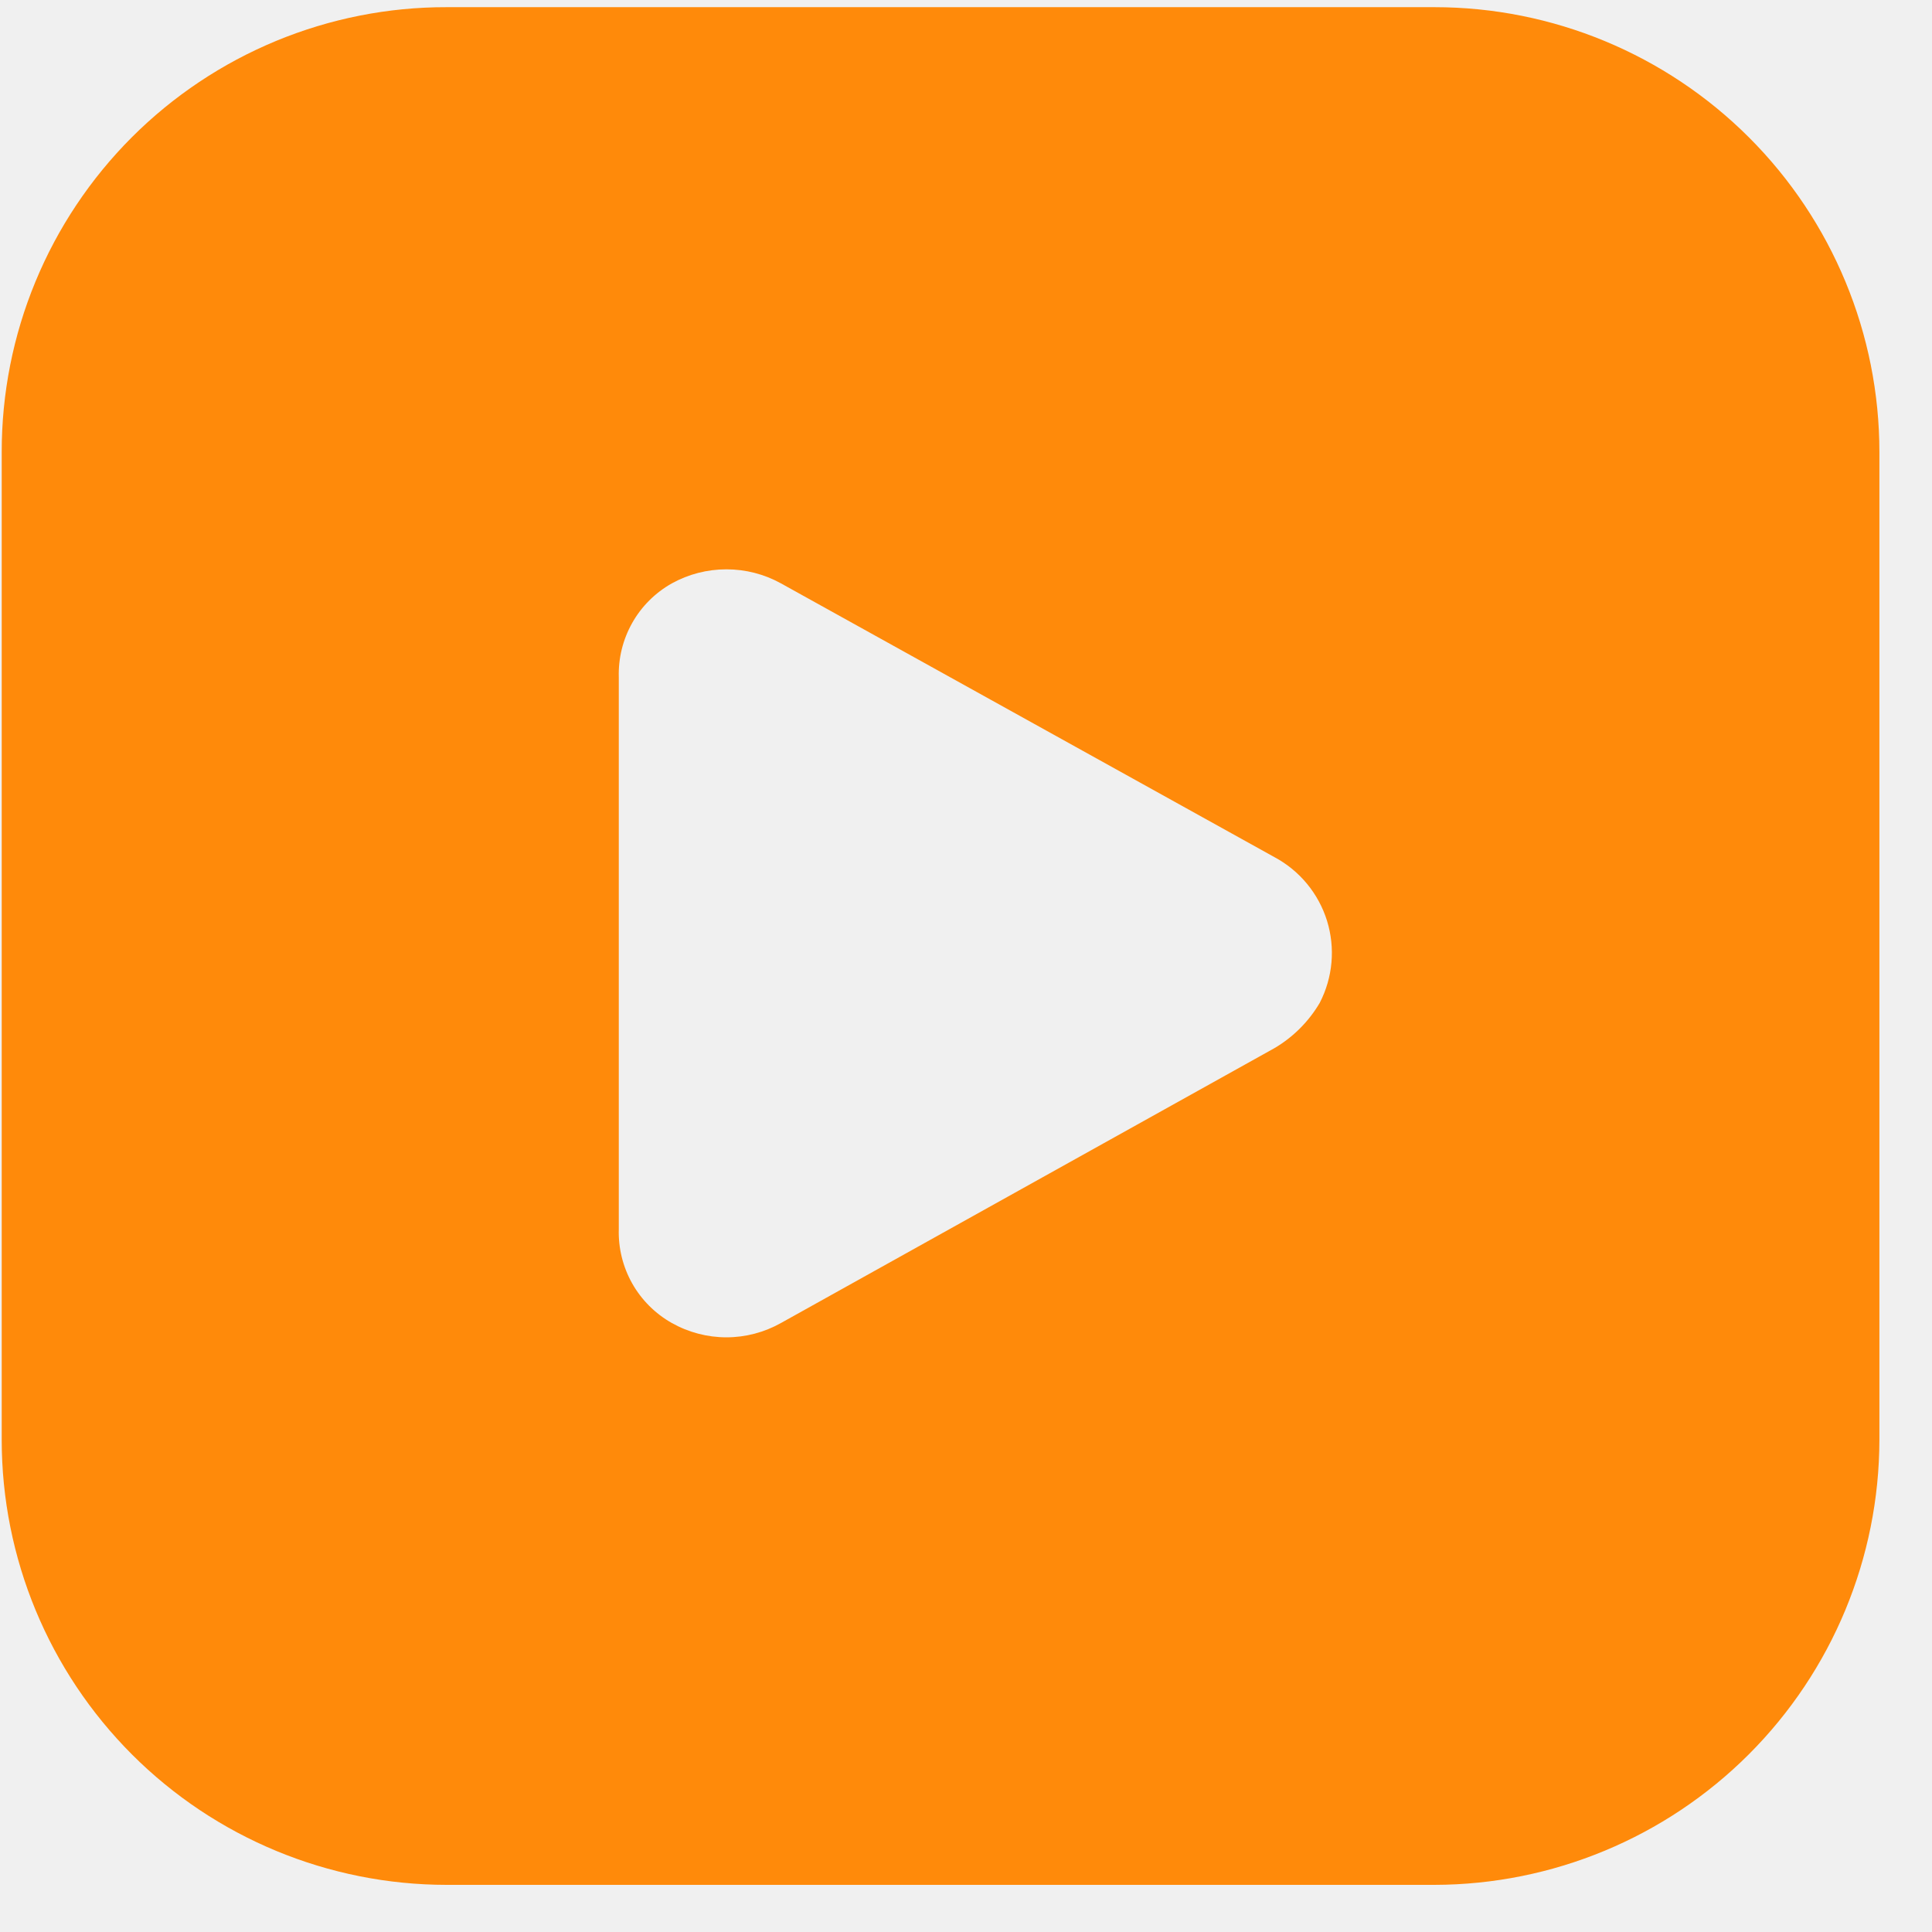
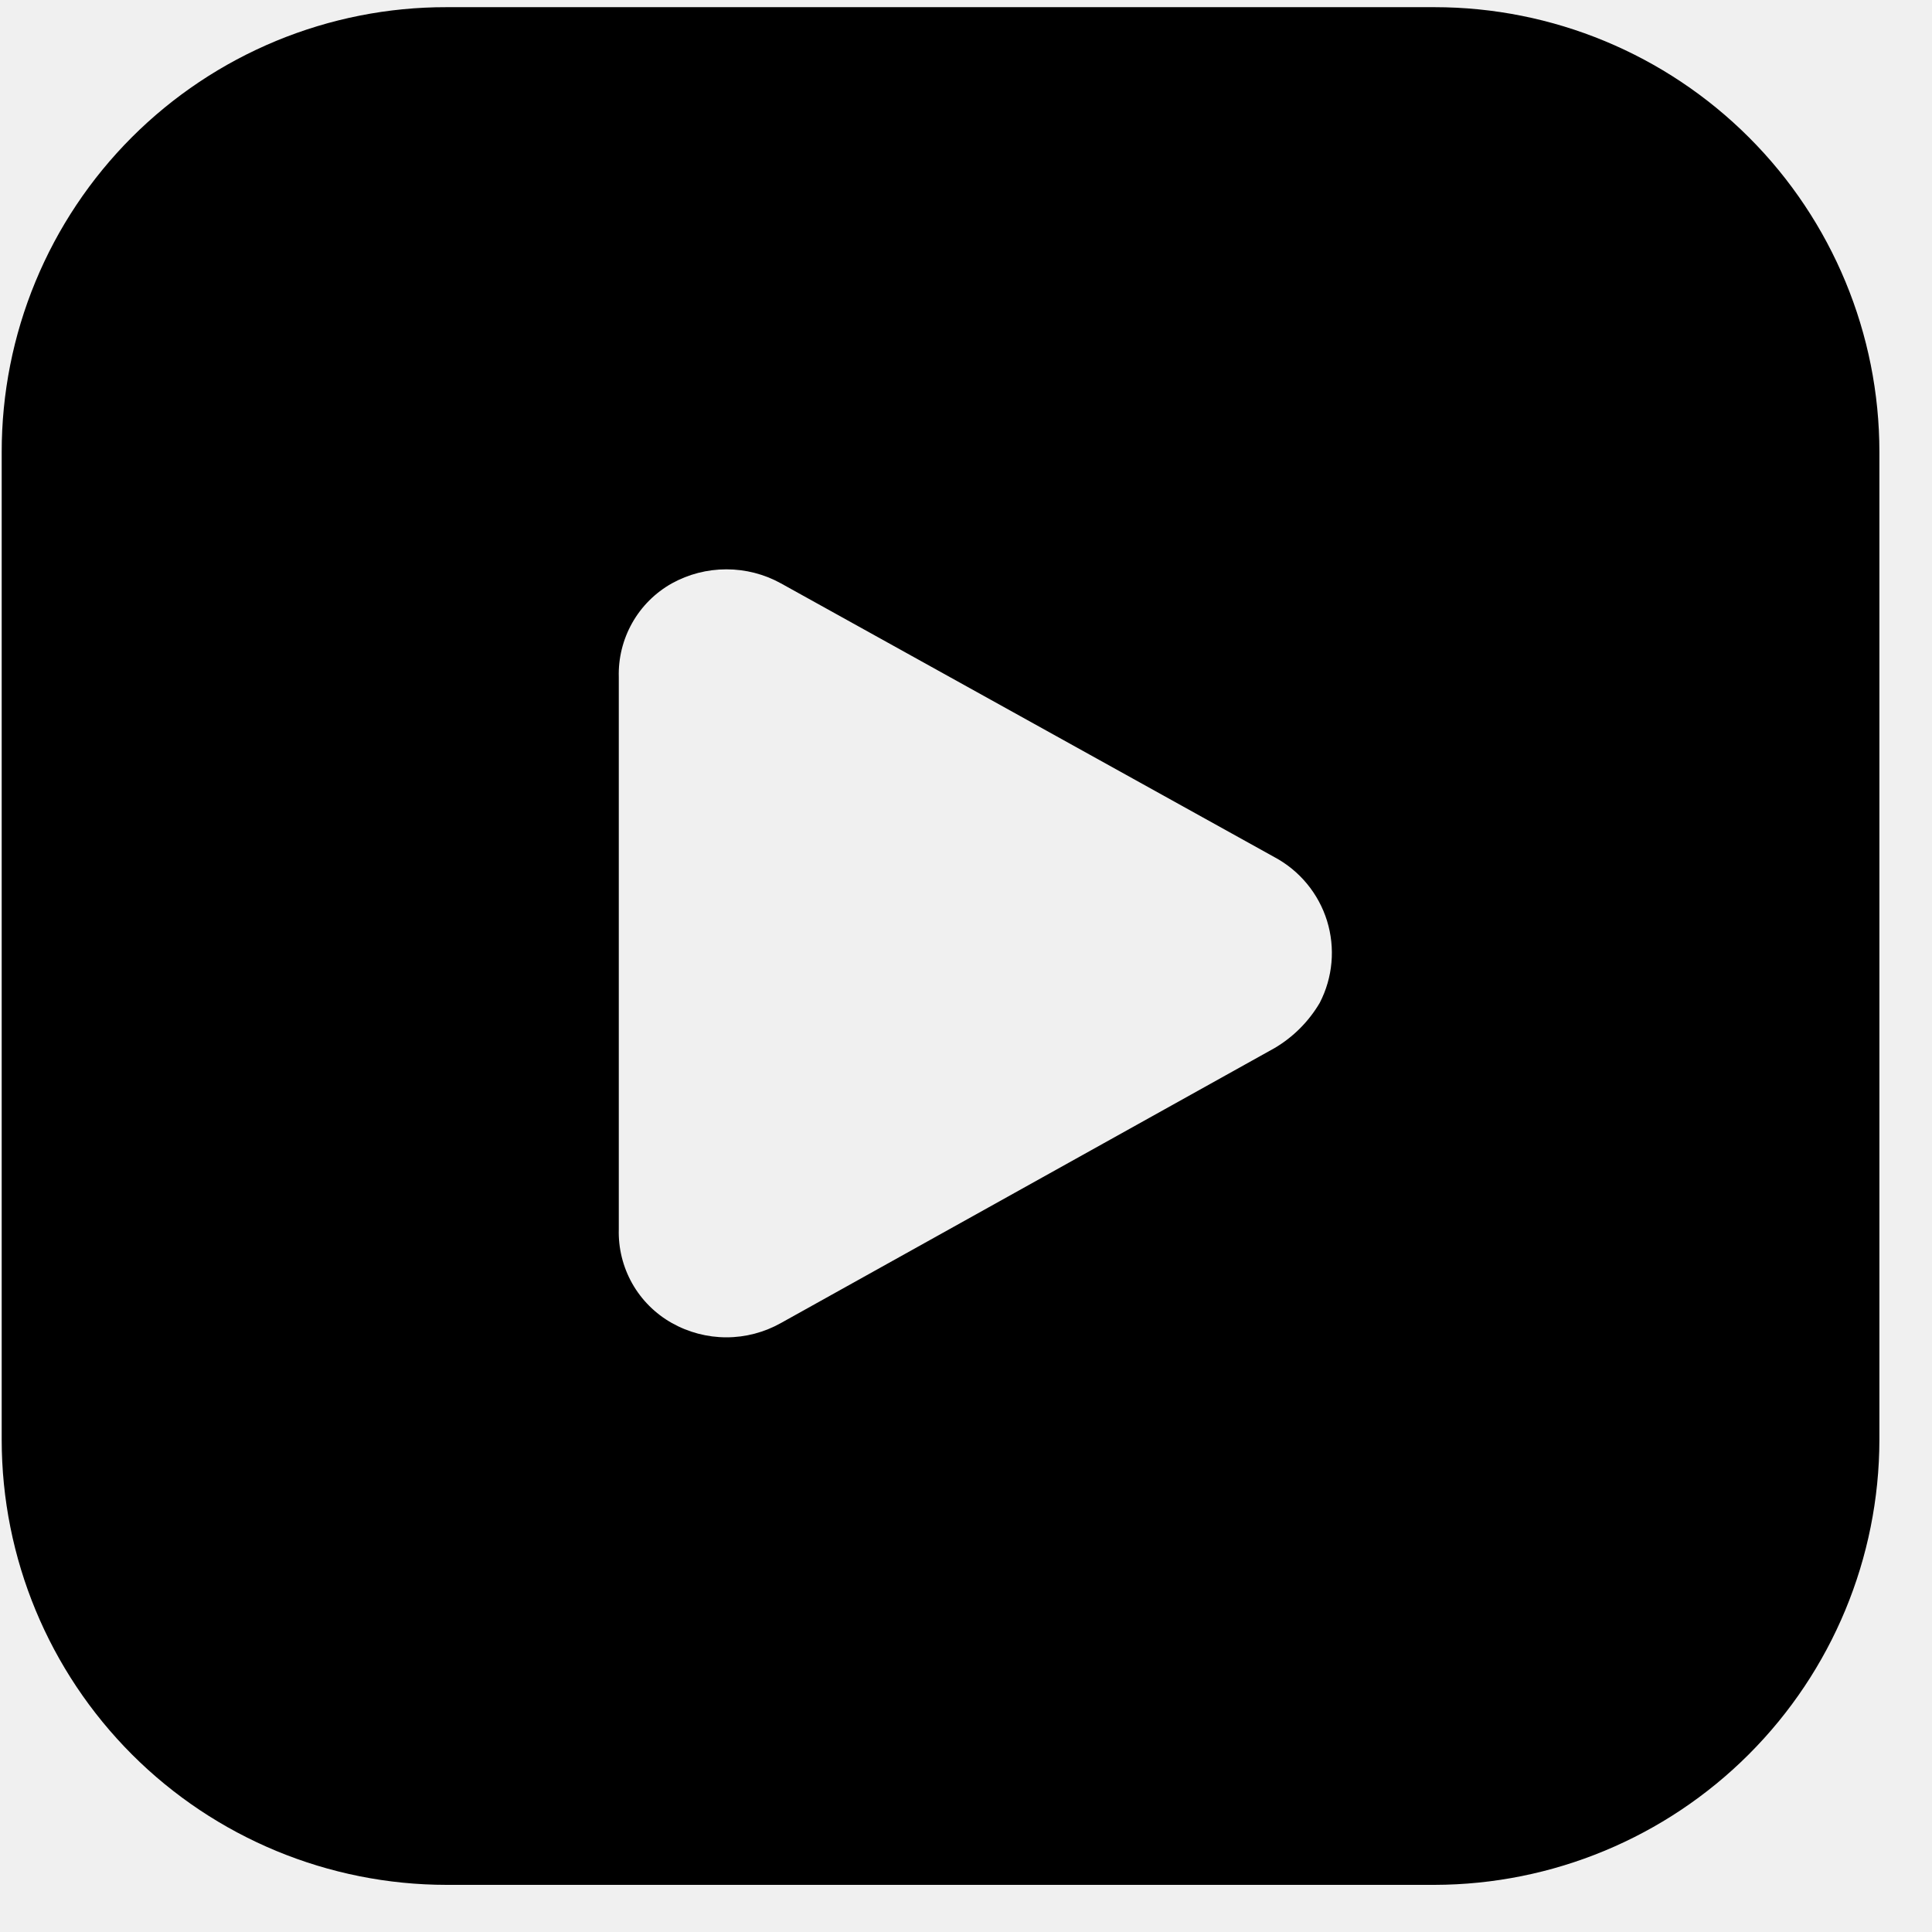
- <svg xmlns="http://www.w3.org/2000/svg" width="35" height="35" viewBox="0 0 35 35" fill="none">
+ <svg xmlns="http://www.w3.org/2000/svg" id="youtube" viewBox="0 0 35 35" fill="none">
  <g clip-path="url(#clip0_1301_20509)">
-     <path d="M25.988 0.13H8.09C7.032 0.128 5.983 0.336 5.005 0.74C4.026 1.145 3.137 1.738 2.388 2.487C1.64 3.236 1.046 4.125 0.642 5.103C0.237 6.082 0.03 7.13 0.031 8.189V26.087C0.032 28.224 0.881 30.273 2.392 31.785C3.903 33.296 5.953 34.145 8.09 34.146H25.988C28.124 34.142 30.172 33.291 31.682 31.781C33.193 30.27 34.043 28.223 34.047 26.087V8.189C34.047 6.052 33.197 4.002 31.686 2.491C30.175 0.98 28.125 0.13 25.988 0.13V0.13ZM23.908 18.168C23.709 18.506 23.427 18.789 23.088 18.988L14.149 23.967C13.847 24.137 13.506 24.227 13.16 24.227C12.813 24.227 12.472 24.137 12.17 23.967C11.87 23.798 11.622 23.55 11.453 23.251C11.284 22.951 11.2 22.611 11.21 22.267V12.268C11.2 11.925 11.284 11.585 11.453 11.285C11.622 10.985 11.87 10.738 12.17 10.569C12.473 10.401 12.813 10.314 13.16 10.314C13.506 10.314 13.846 10.401 14.149 10.569L23.088 15.528C23.544 15.772 23.886 16.186 24.04 16.68C24.193 17.174 24.146 17.708 23.908 18.168Z" fill="#FF8A0A" />
+     <path d="M25.988 0.13H8.09C7.032 0.128 5.983 0.336 5.005 0.74C4.026 1.145 3.137 1.738 2.388 2.487C1.64 3.236 1.046 4.125 0.642 5.103C0.237 6.082 0.03 7.13 0.031 8.189V26.087C0.032 28.224 0.881 30.273 2.392 31.785C3.903 33.296 5.953 34.145 8.09 34.146H25.988C28.124 34.142 30.172 33.291 31.682 31.781C33.193 30.27 34.043 28.223 34.047 26.087V8.189C34.047 6.052 33.197 4.002 31.686 2.491C30.175 0.98 28.125 0.13 25.988 0.13V0.13ZM23.908 18.168C23.709 18.506 23.427 18.789 23.088 18.988L14.149 23.967C13.847 24.137 13.506 24.227 13.16 24.227C12.813 24.227 12.472 24.137 12.17 23.967C11.87 23.798 11.622 23.55 11.453 23.251C11.284 22.951 11.2 22.611 11.21 22.267V12.268C11.2 11.925 11.284 11.585 11.453 11.285C11.622 10.985 11.87 10.738 12.17 10.569C12.473 10.401 12.813 10.314 13.16 10.314C13.506 10.314 13.846 10.401 14.149 10.569L23.088 15.528C23.544 15.772 23.886 16.186 24.04 16.68C24.193 17.174 24.146 17.708 23.908 18.168Z" fill="currentColor" />
  </g>
  <defs>
    <clipPath id="clip0_1301_20509">
      <rect width="34.016" height="34.016" fill="white" transform="translate(0.03125 0.129883)" />
    </clipPath>
  </defs>
</svg>
